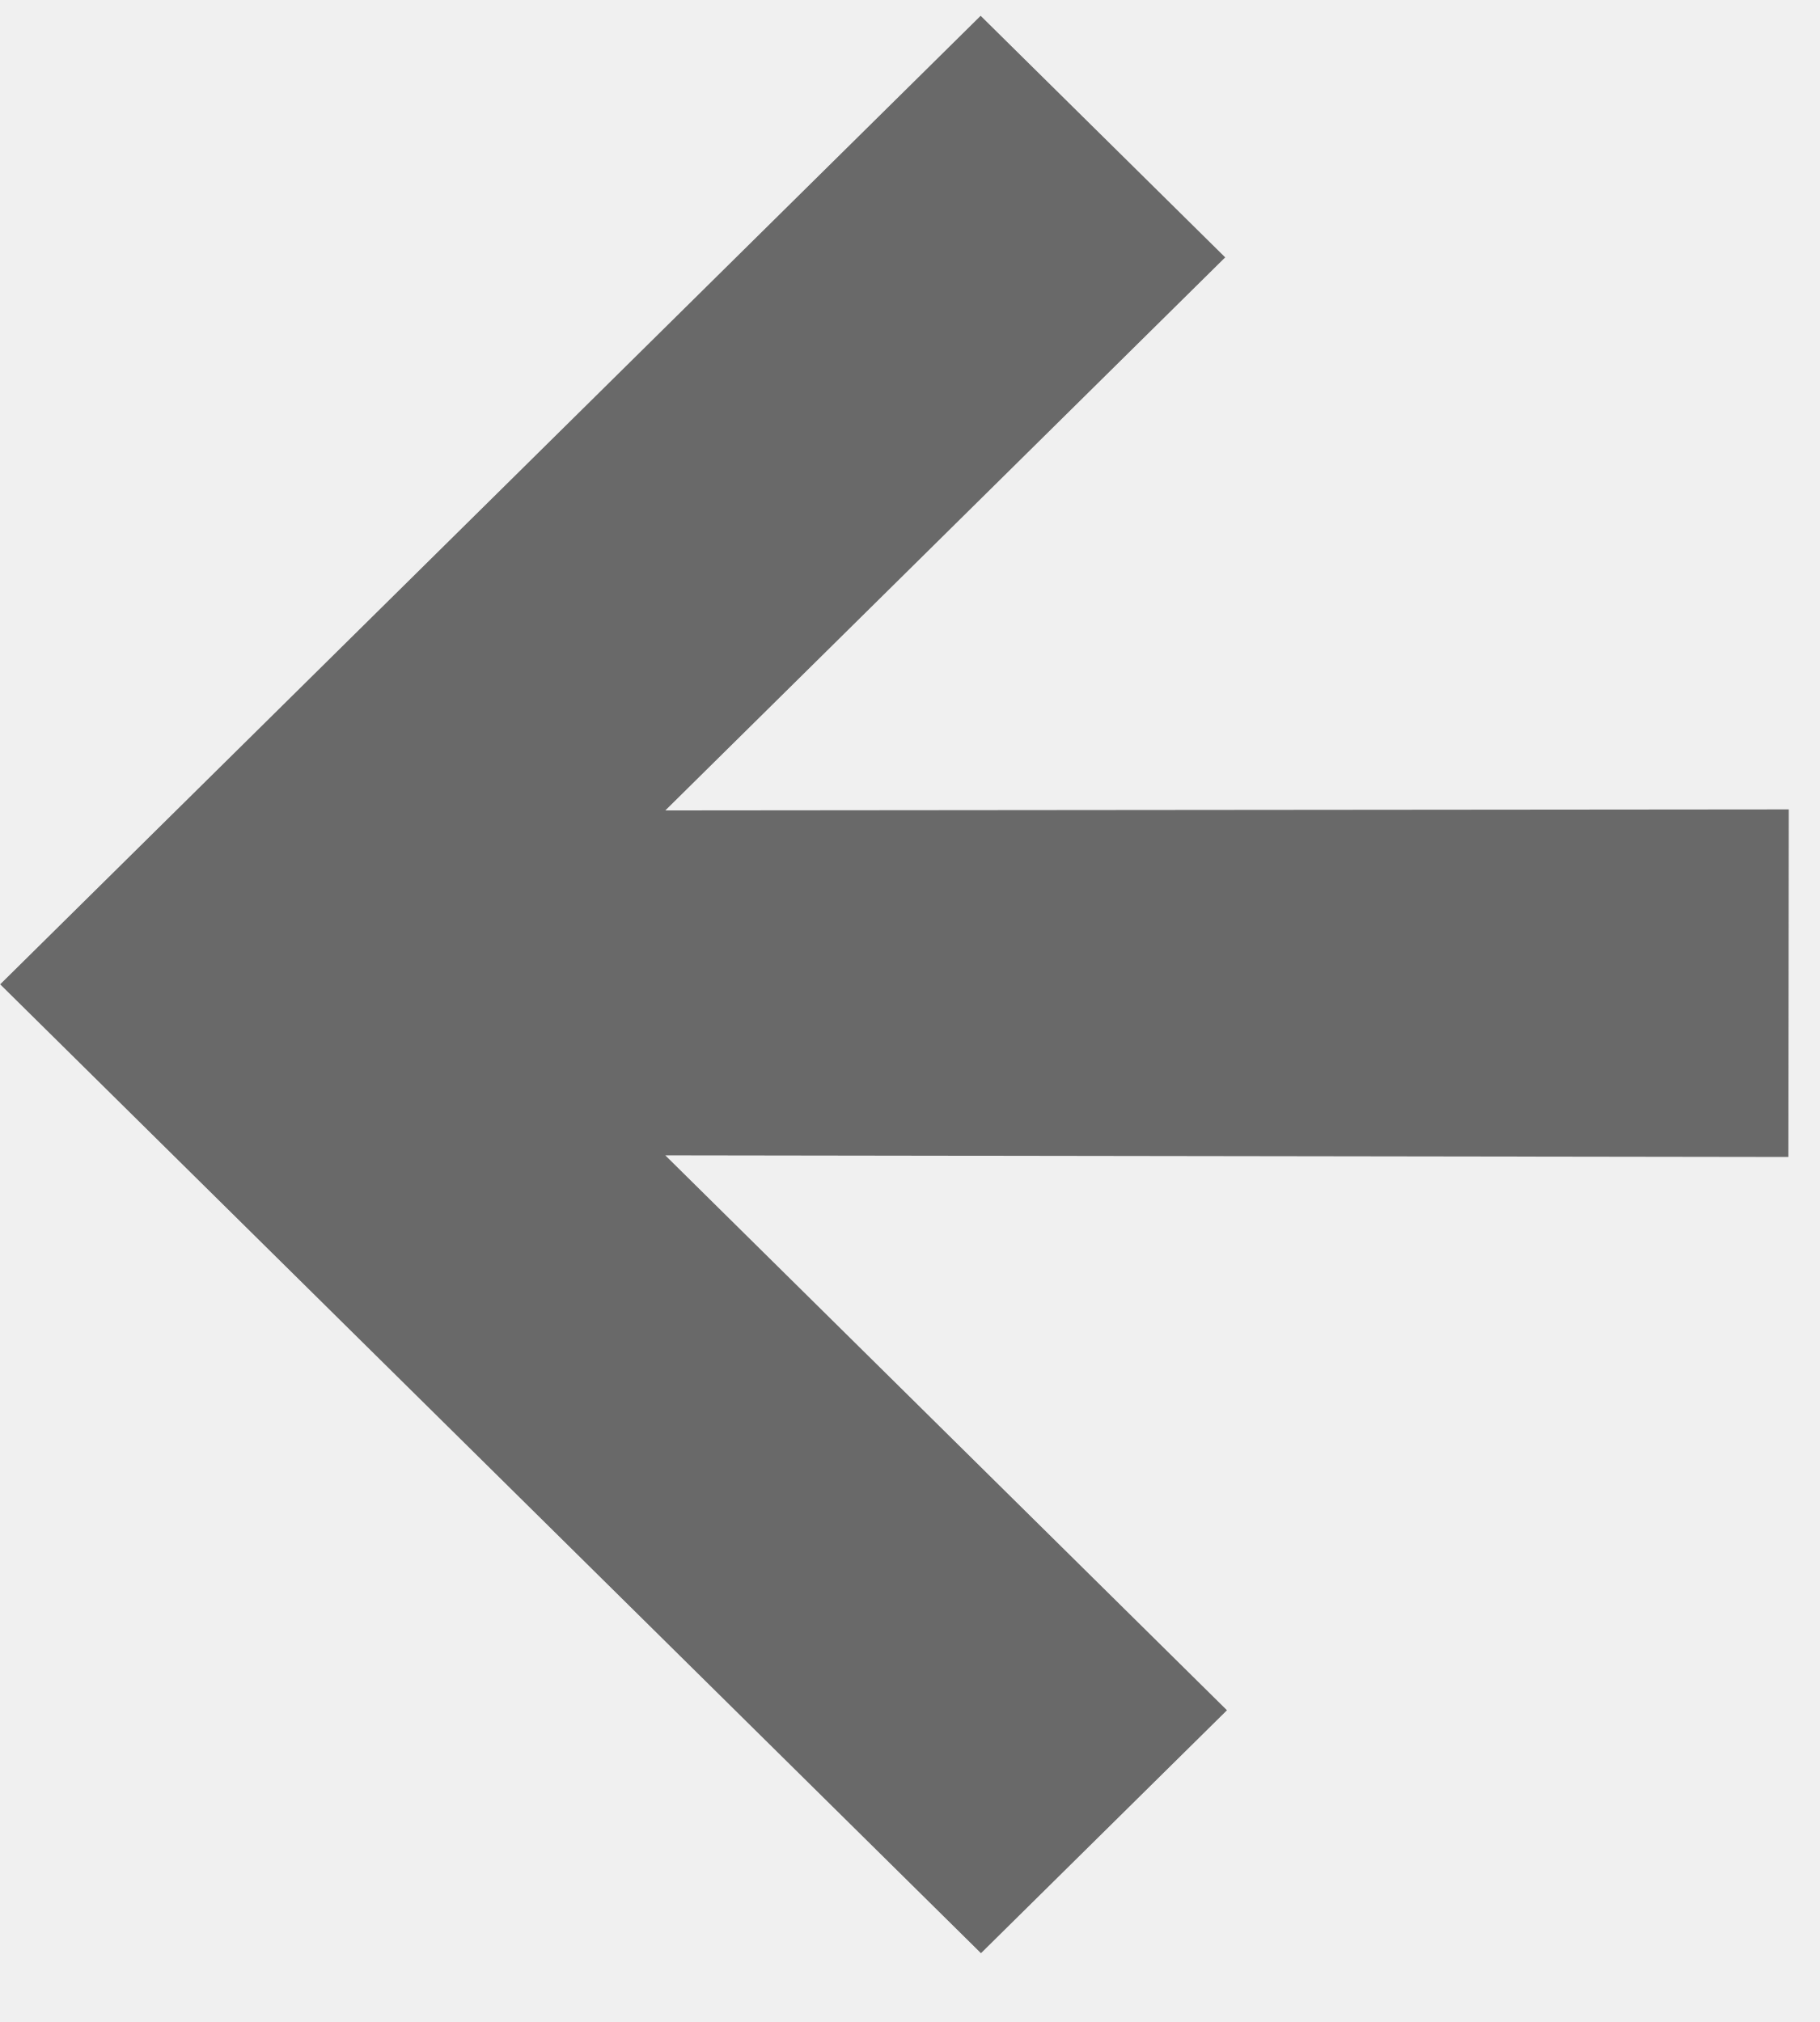
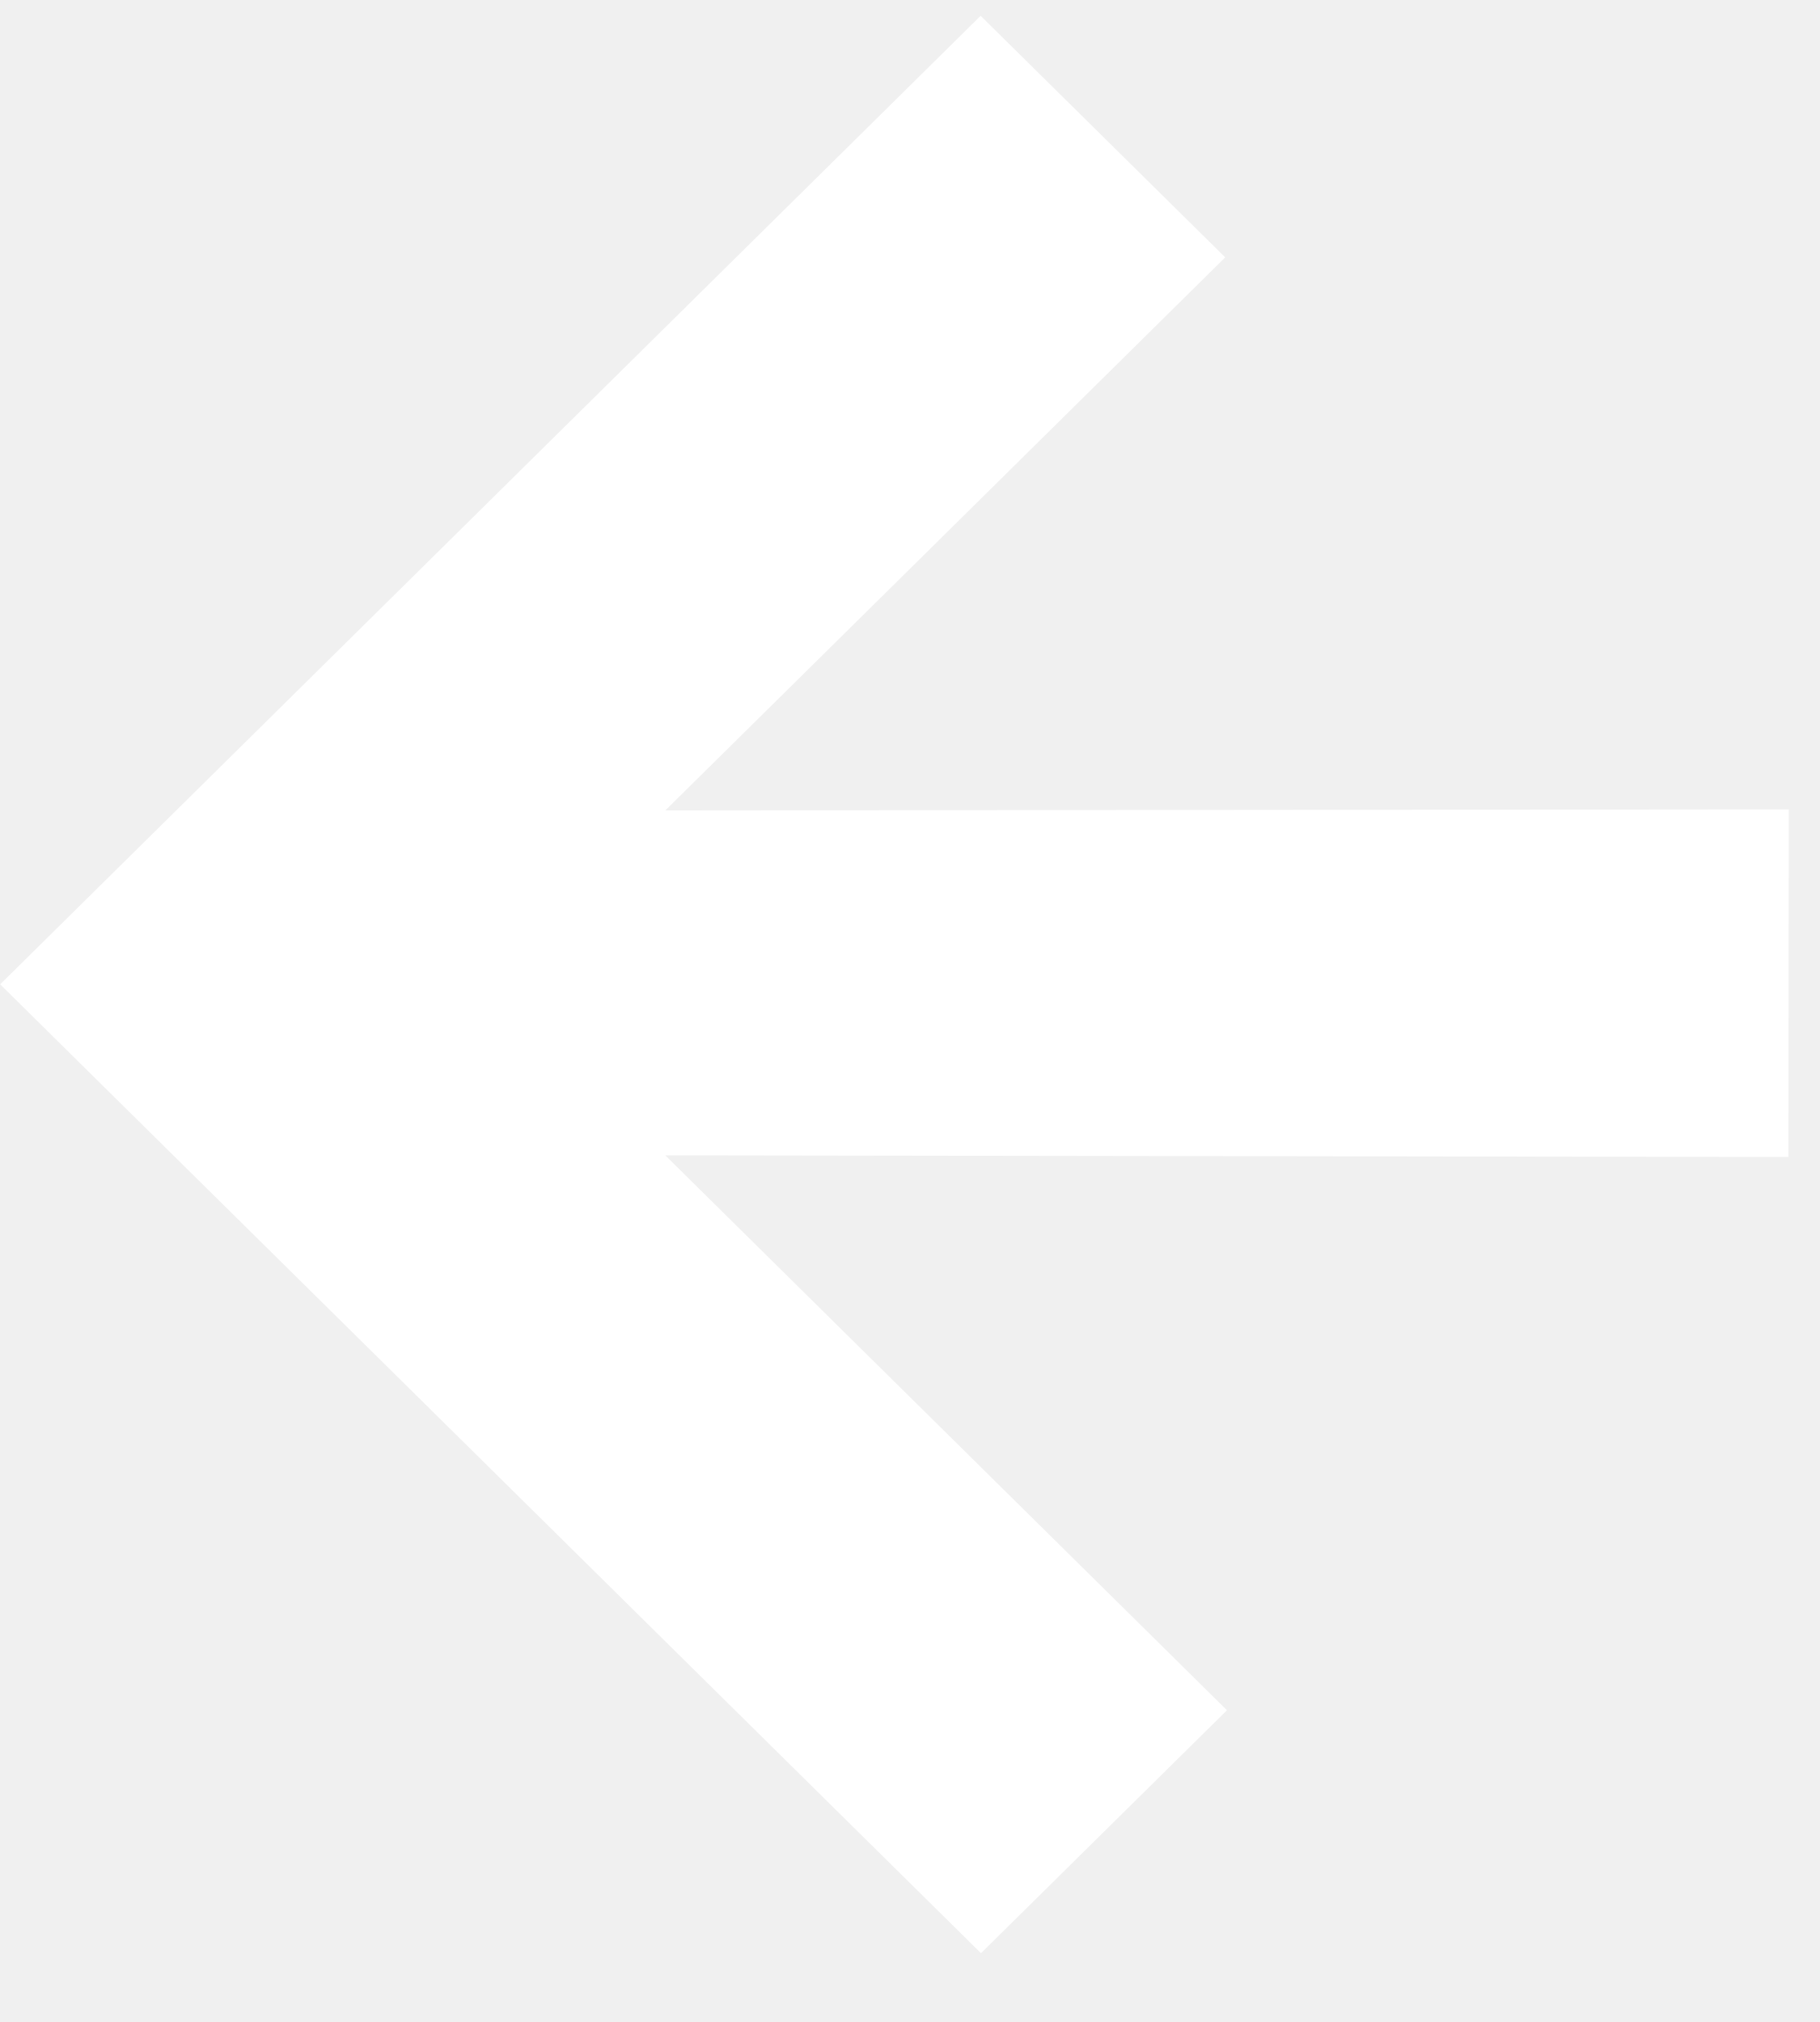
<svg xmlns="http://www.w3.org/2000/svg" width="27" height="30" viewBox="0 0 32 35" fill="none">
-   <path d="M0.004 17.03C5.764 11.339 11.488 5.684 17.242 -6.38726e-06C18.669 1.409 20.077 2.801 21.542 4.248C18.299 7.451 15.046 10.666 11.698 13.973C18.391 13.967 24.932 13.961 31.451 13.955C31.448 16.05 31.447 18.02 31.444 20.067C24.954 20.057 18.41 20.048 11.697 20.038C15.059 23.36 18.301 26.563 21.573 29.796C20.109 31.242 18.691 32.642 17.248 34.068C11.507 28.396 5.78 22.738 0.002 17.03L0.004 17.03Z" fill="#696969" />
+   <path d="M0.004 17.03C5.764 11.339 11.488 5.684 17.242 -4.95675e-06C18.669 1.409 20.077 2.801 21.542 4.248C18.299 7.451 15.046 10.666 11.698 13.973C18.391 13.967 24.932 13.961 31.451 13.955C31.448 16.05 31.447 18.02 31.444 20.067C24.954 20.057 18.41 20.048 11.697 20.038C15.059 23.36 18.301 26.563 21.573 29.796C20.109 31.242 18.691 32.642 17.248 34.068C11.507 28.396 5.78 22.738 0.002 17.03L0.004 17.03Z" fill="white" />
</svg>
